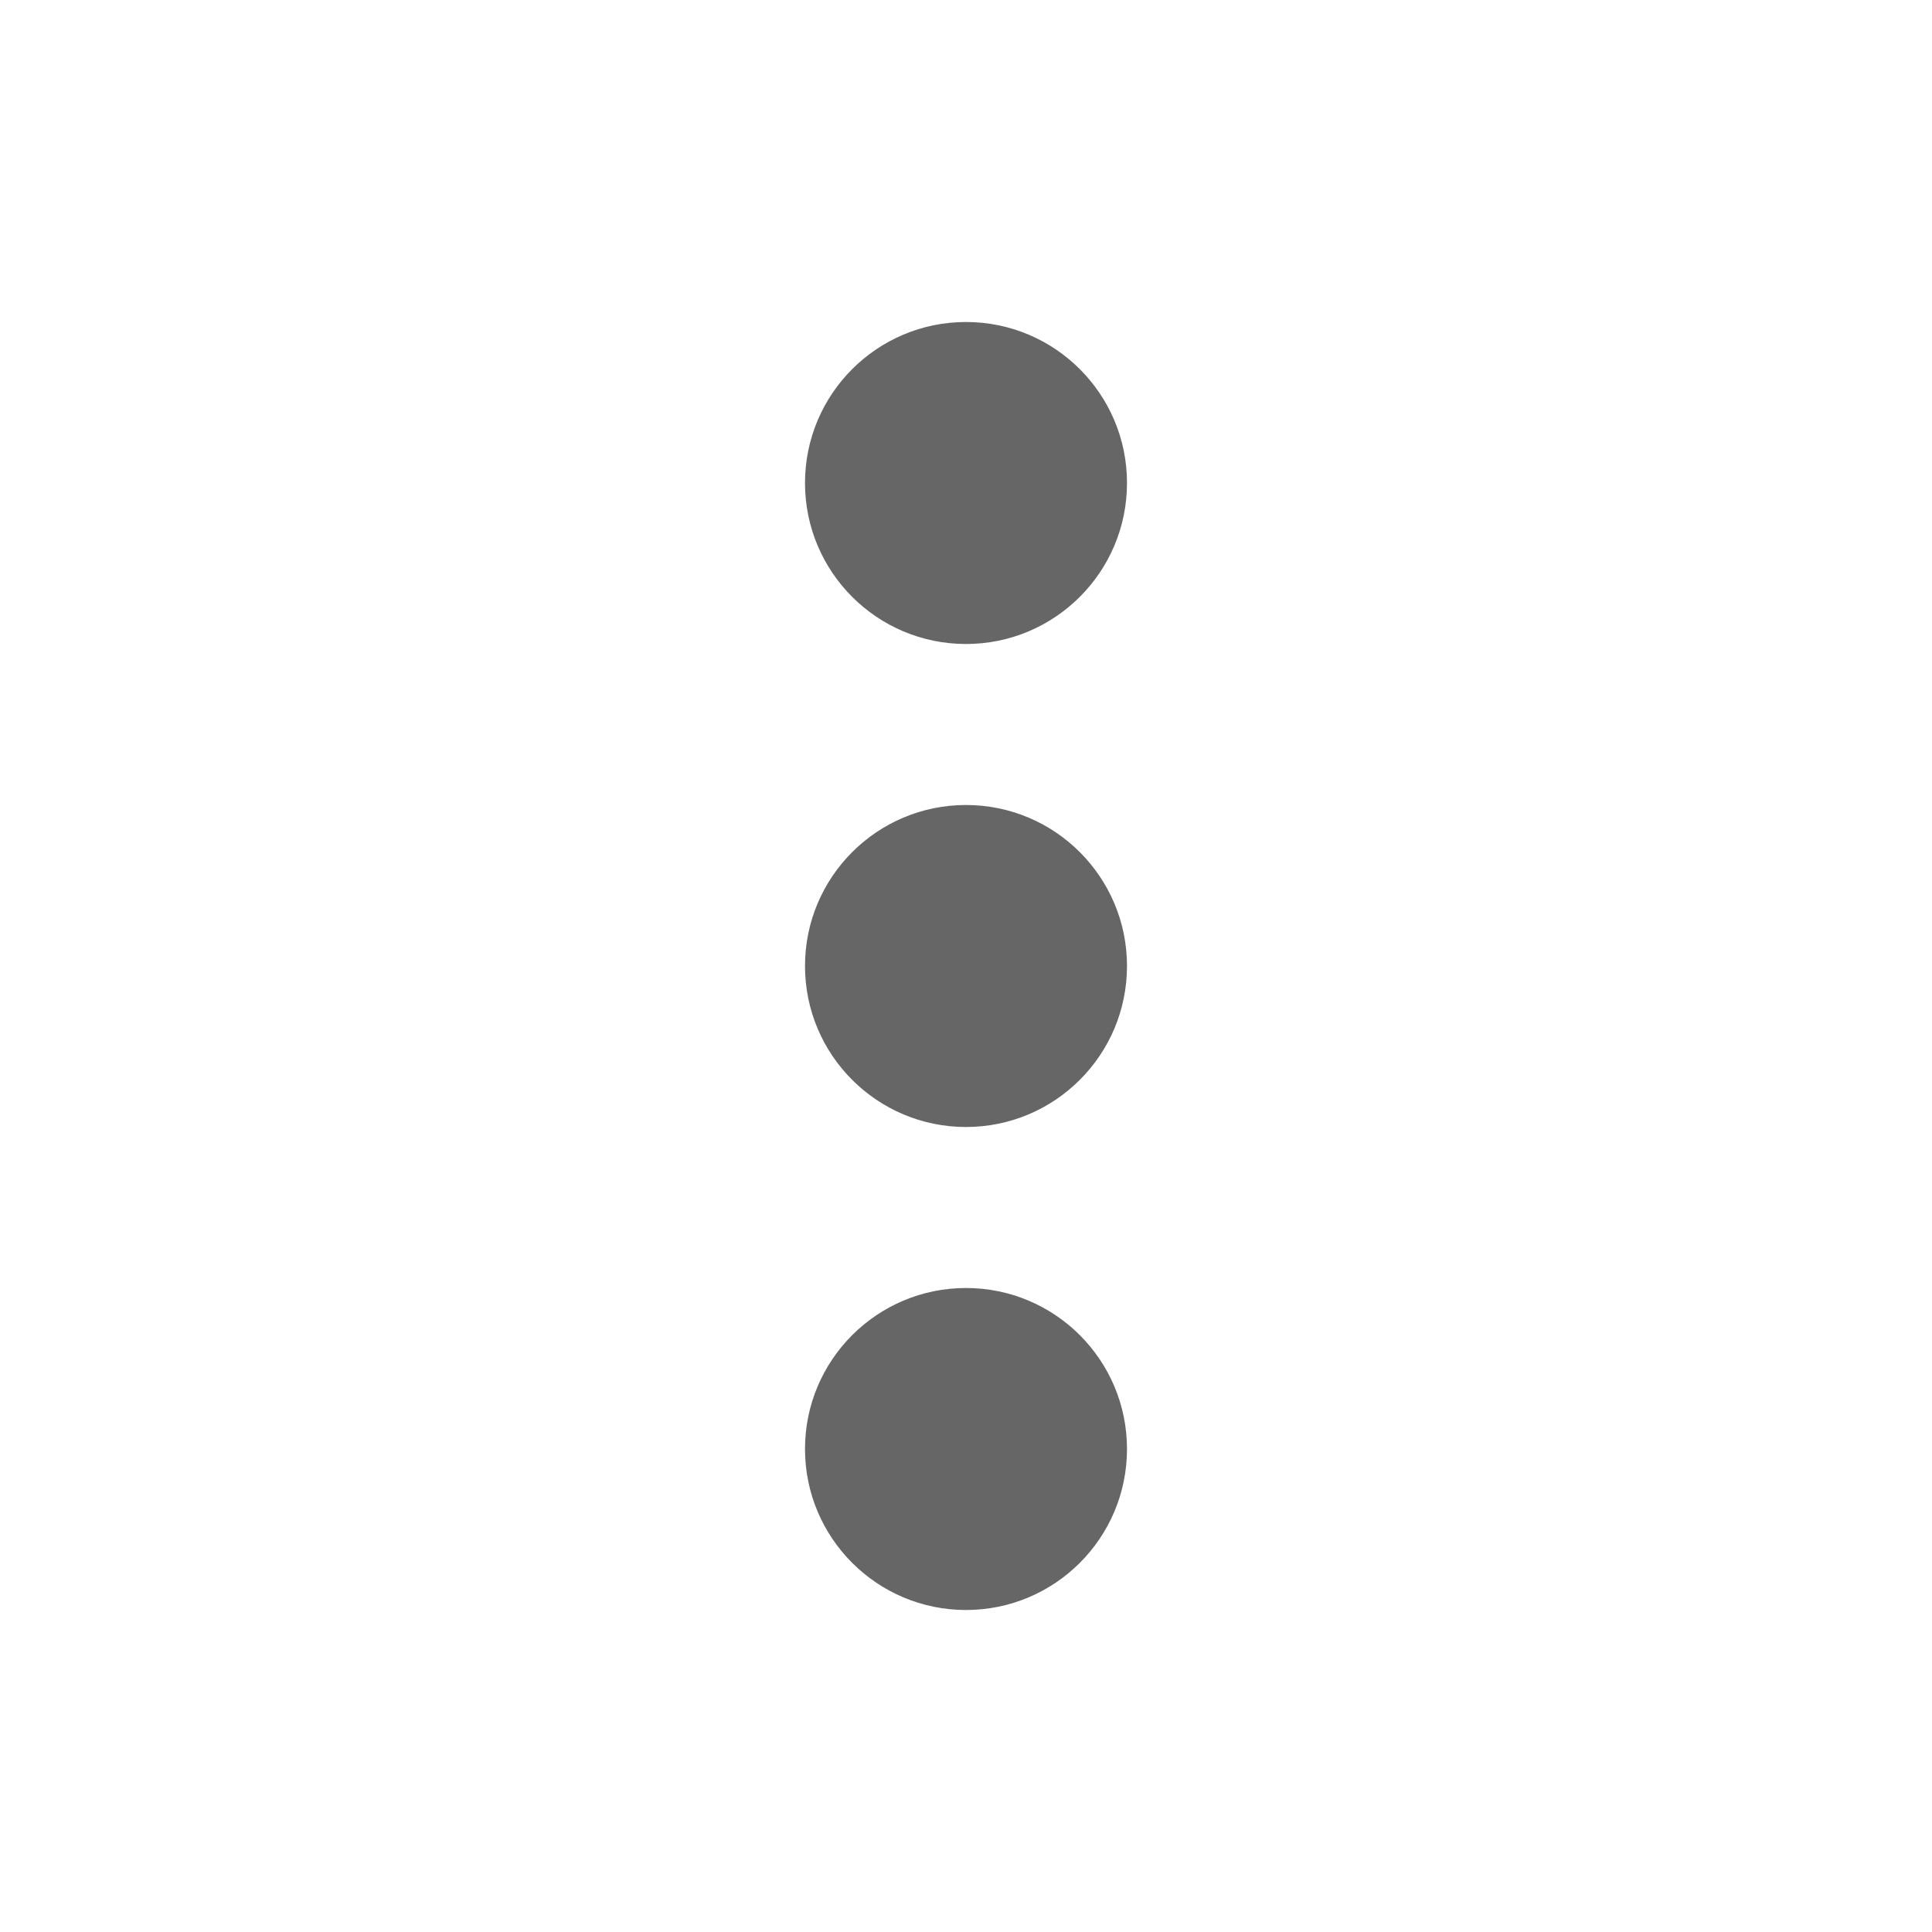
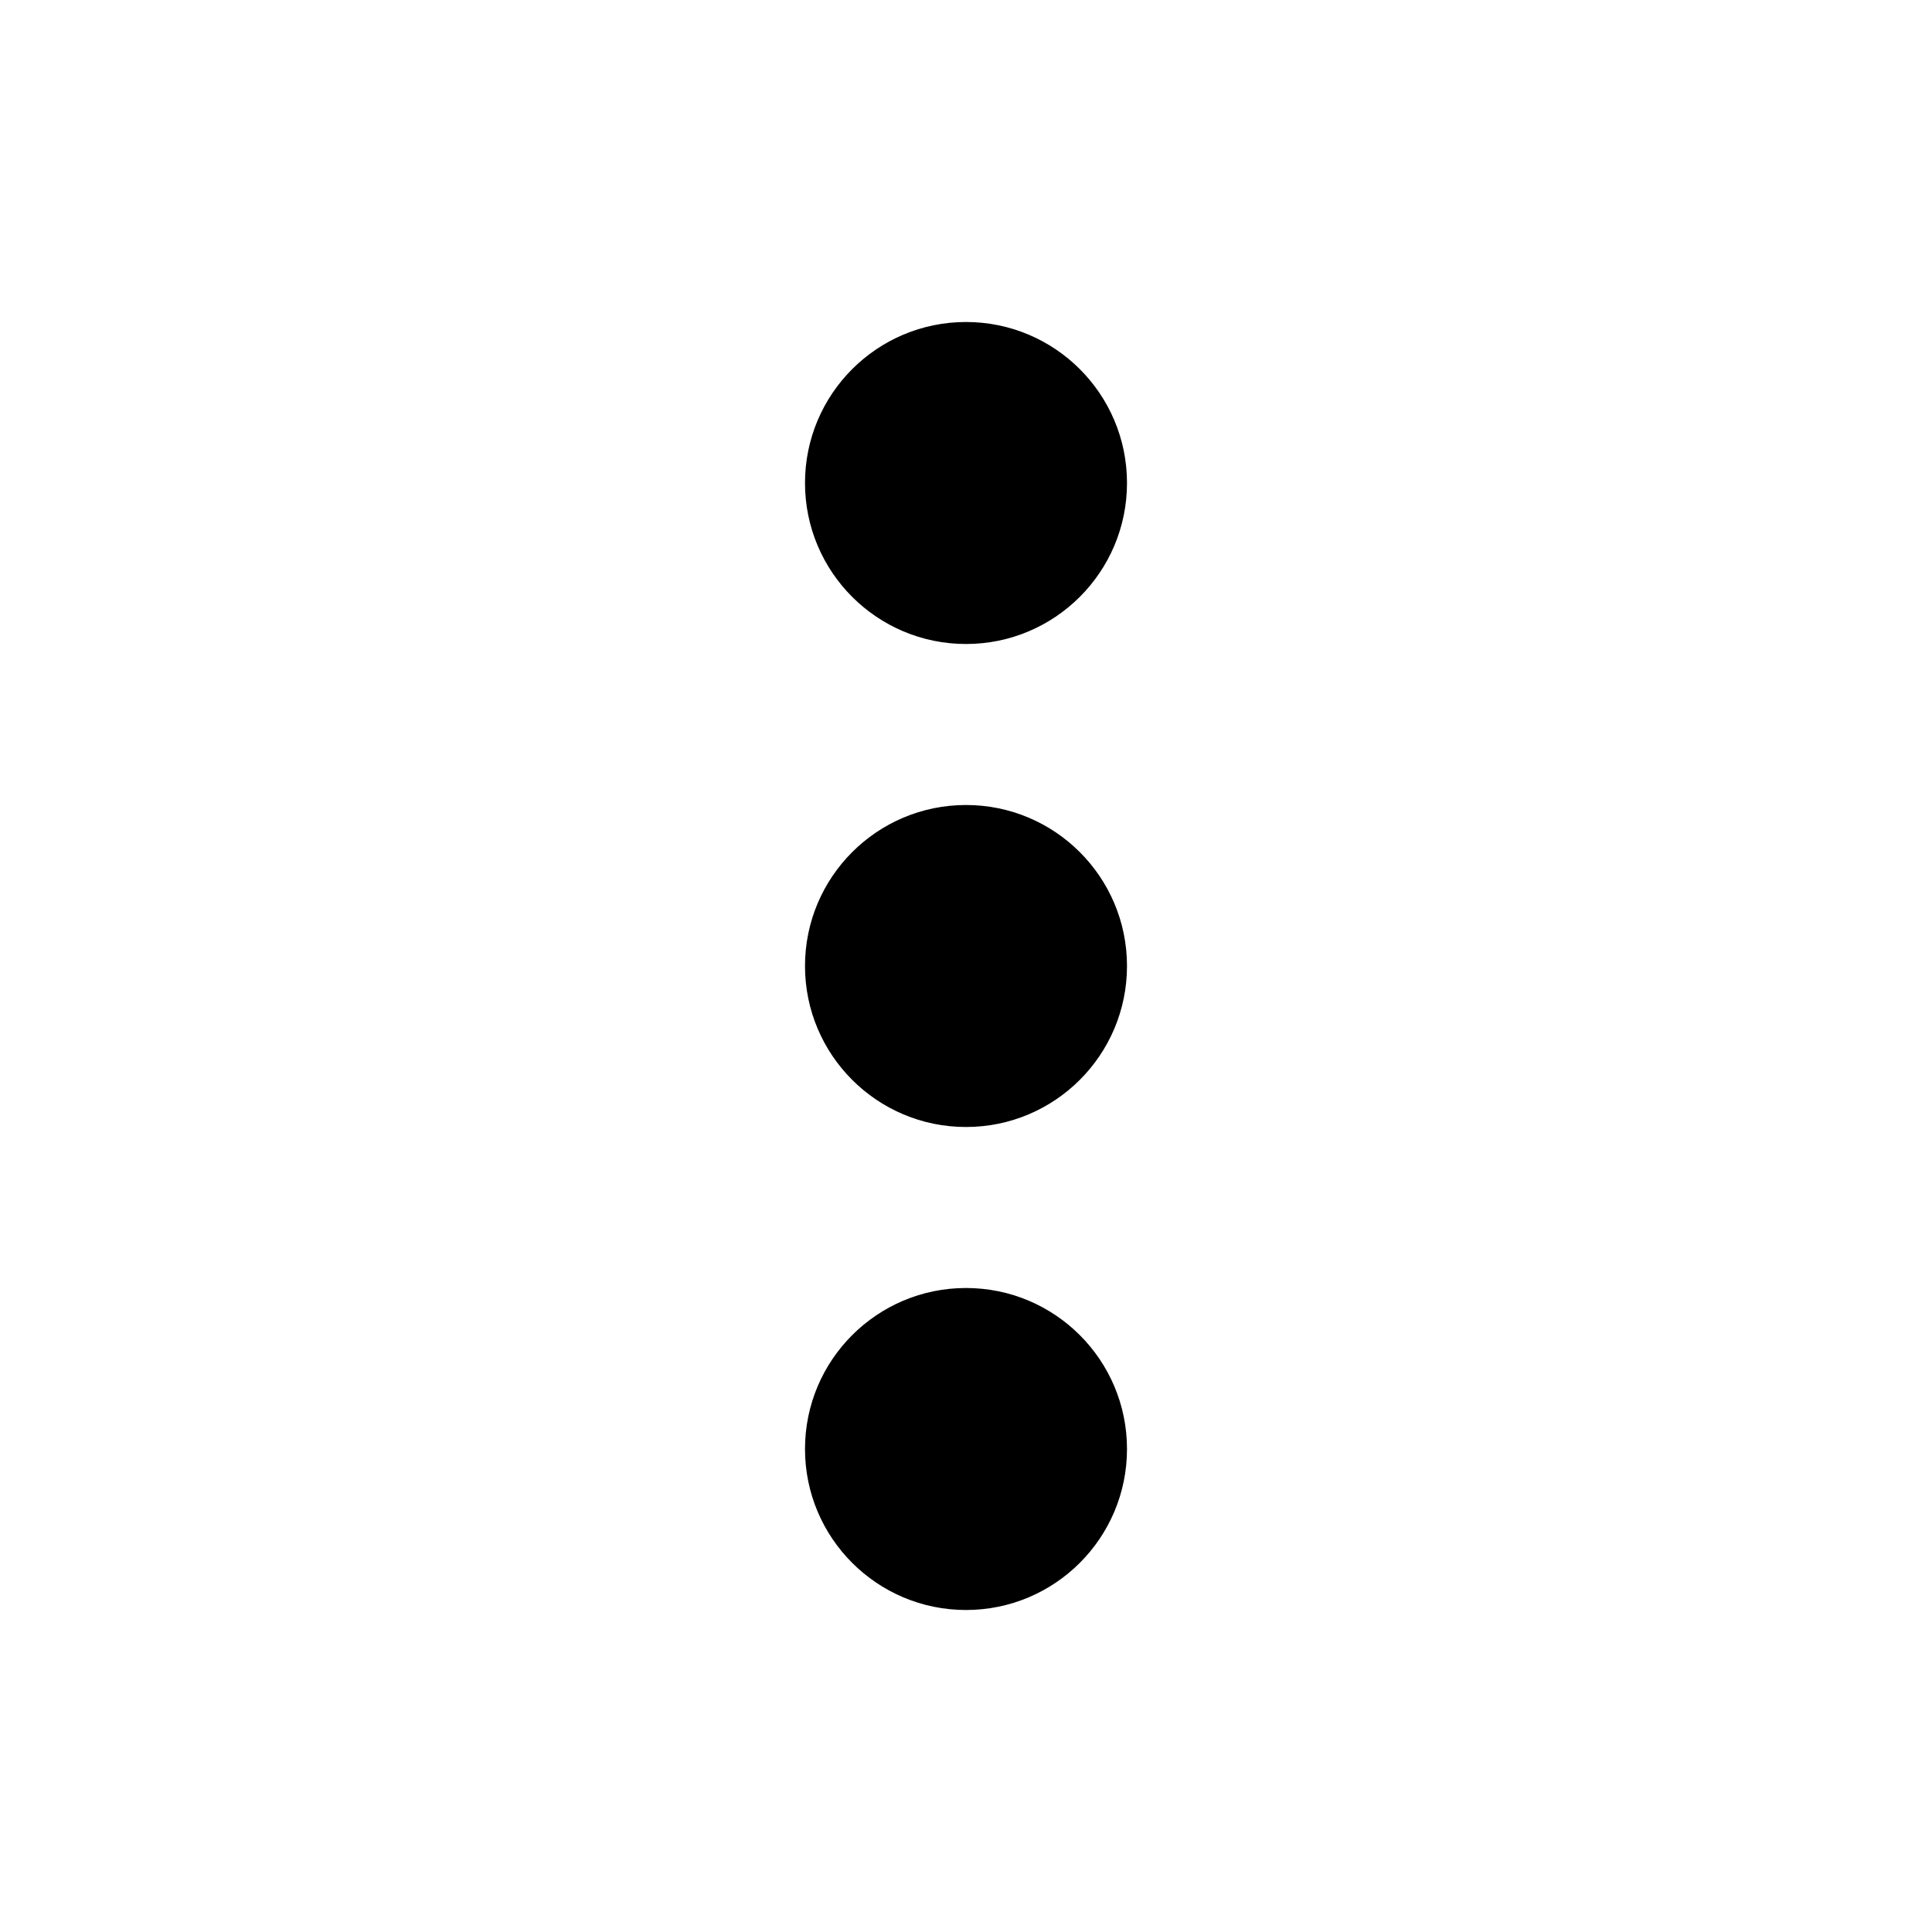
- <svg xmlns="http://www.w3.org/2000/svg" width="12" height="12" viewBox="0 0 12 12" fill="none">
-   <circle cx="6" cy="3" r="1" fill="#666666" />
-   <circle cx="6" cy="6" r="1" fill="#666666" />
-   <circle cx="6" cy="9" r="1" fill="#666666" />
+ <svg xmlns="http://www.w3.org/2000/svg" width="12" height="12" viewBox="0 0 12 12" fill="currentColor">
+   <circle cx="6" cy="3" r="1" />
+   <circle cx="6" cy="6" r="1" />
+   <circle cx="6" cy="9" r="1" />
</svg>
